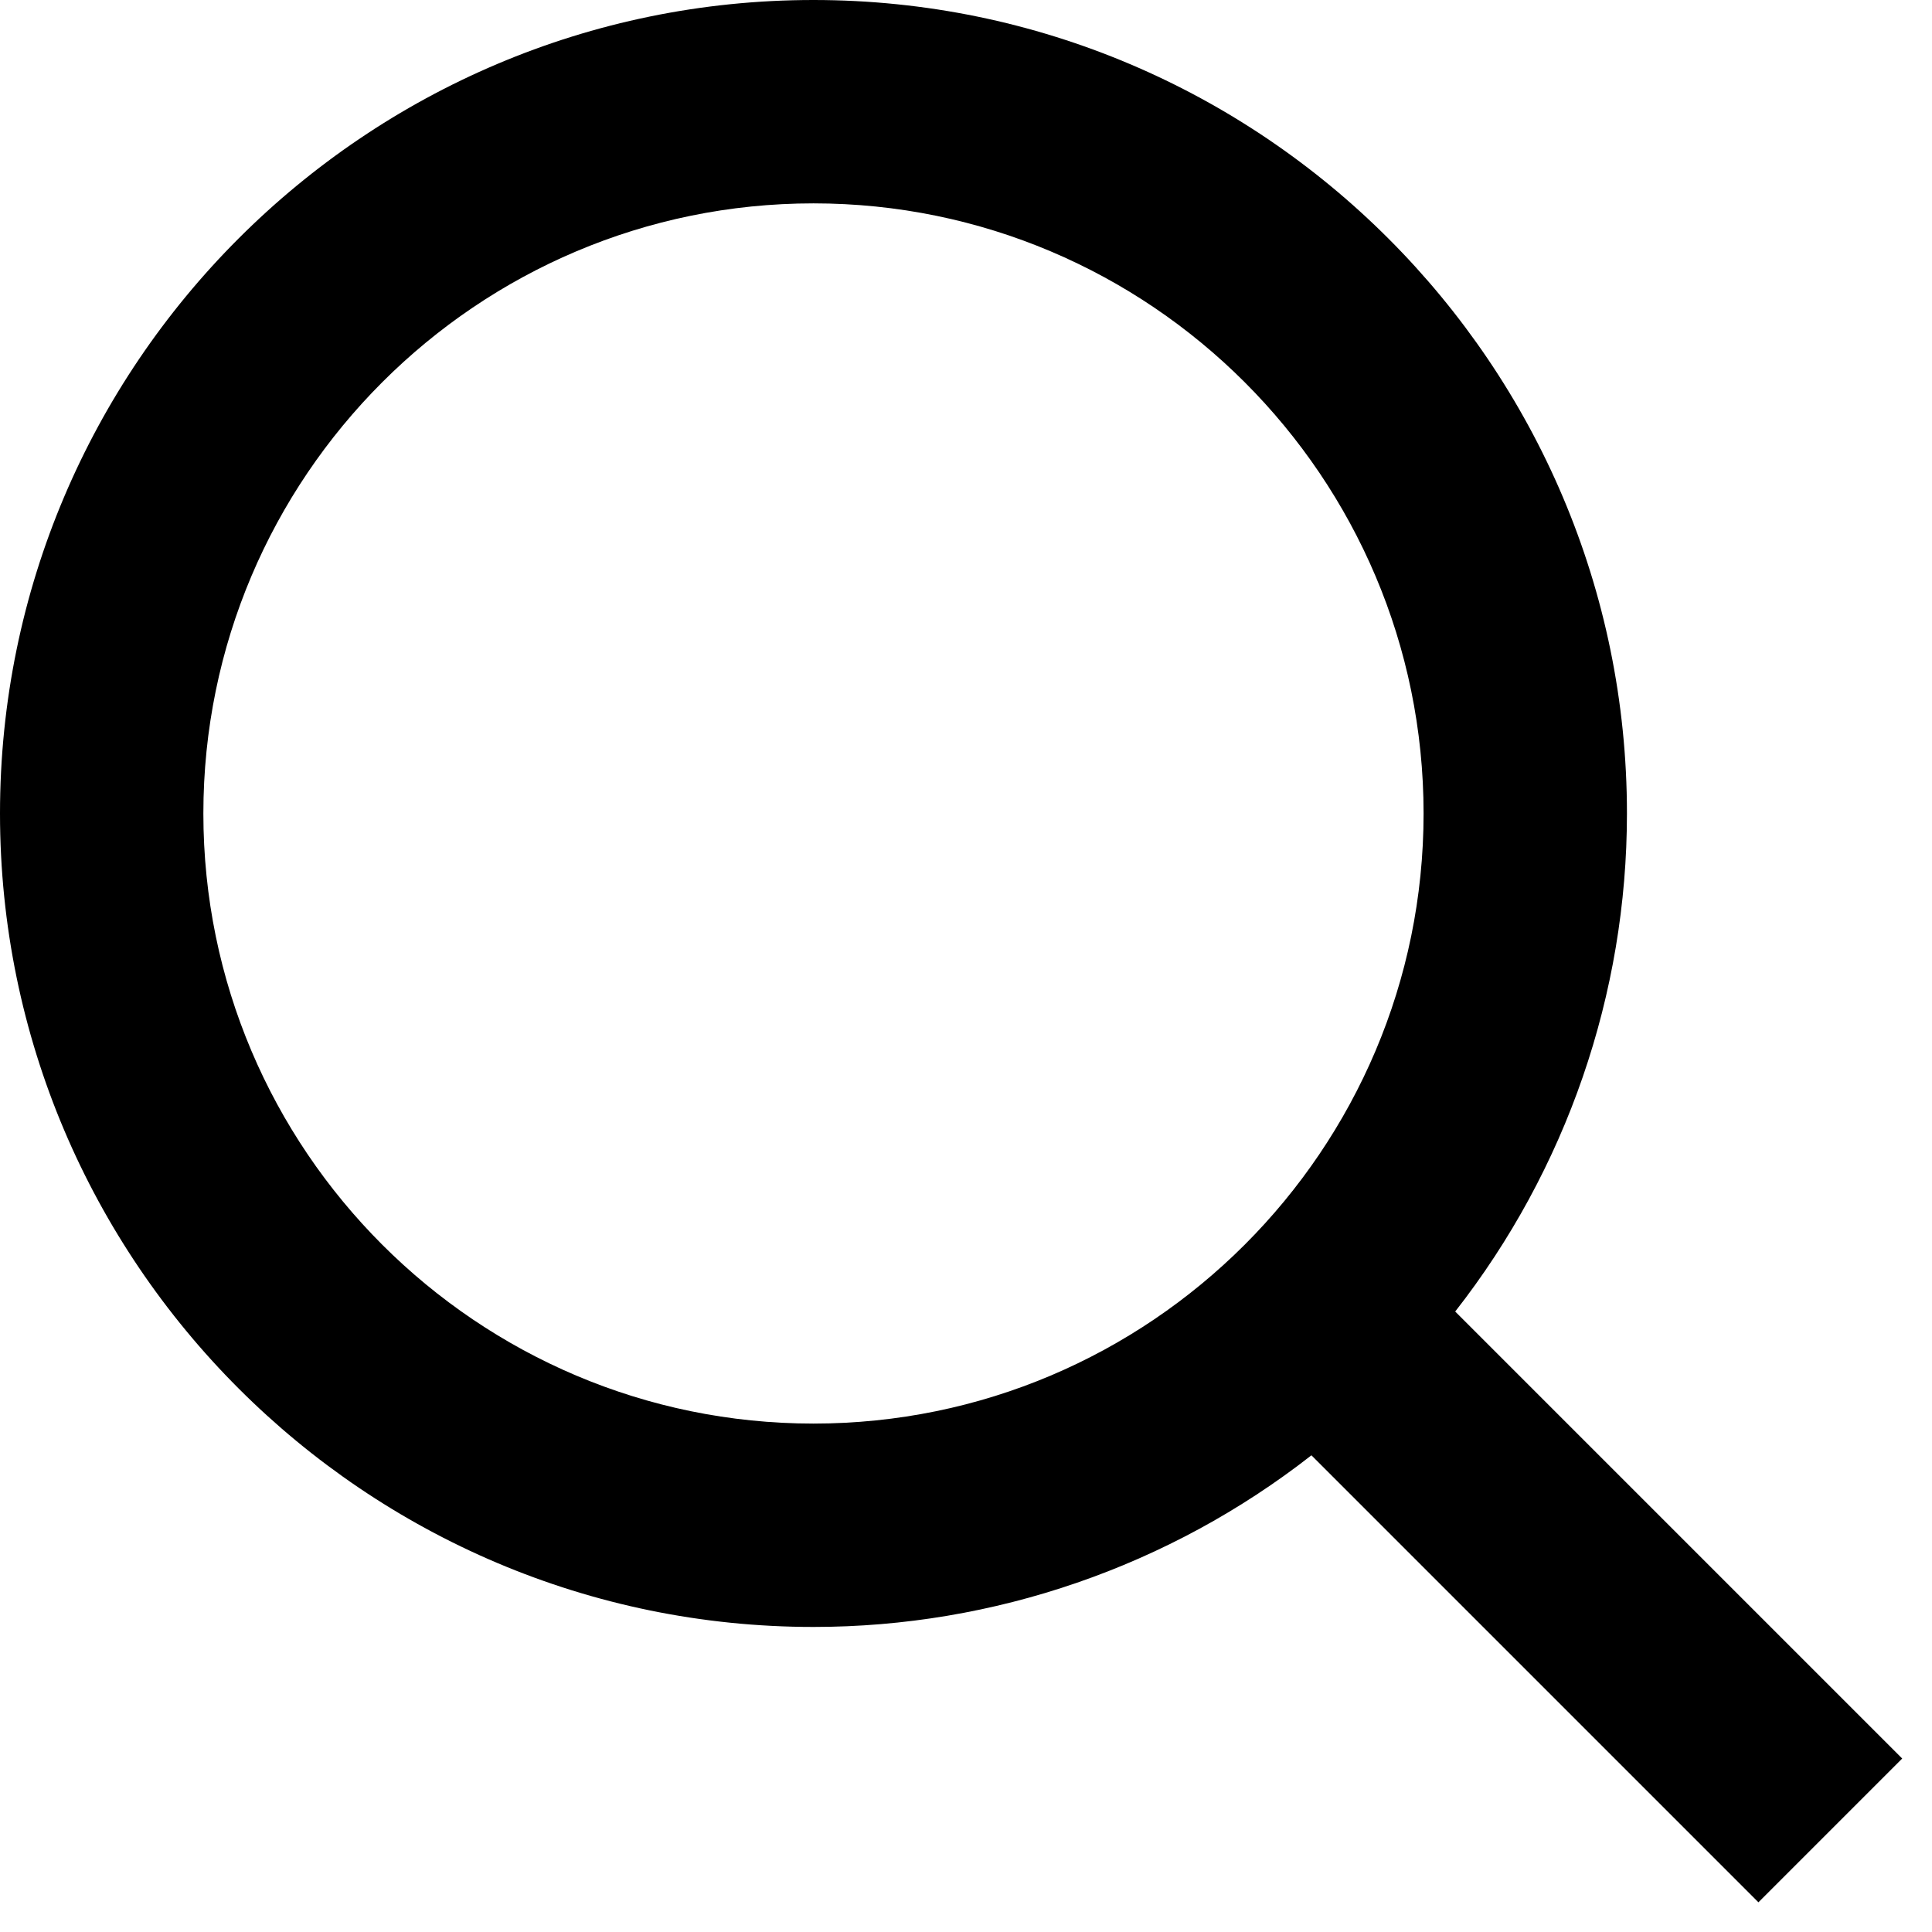
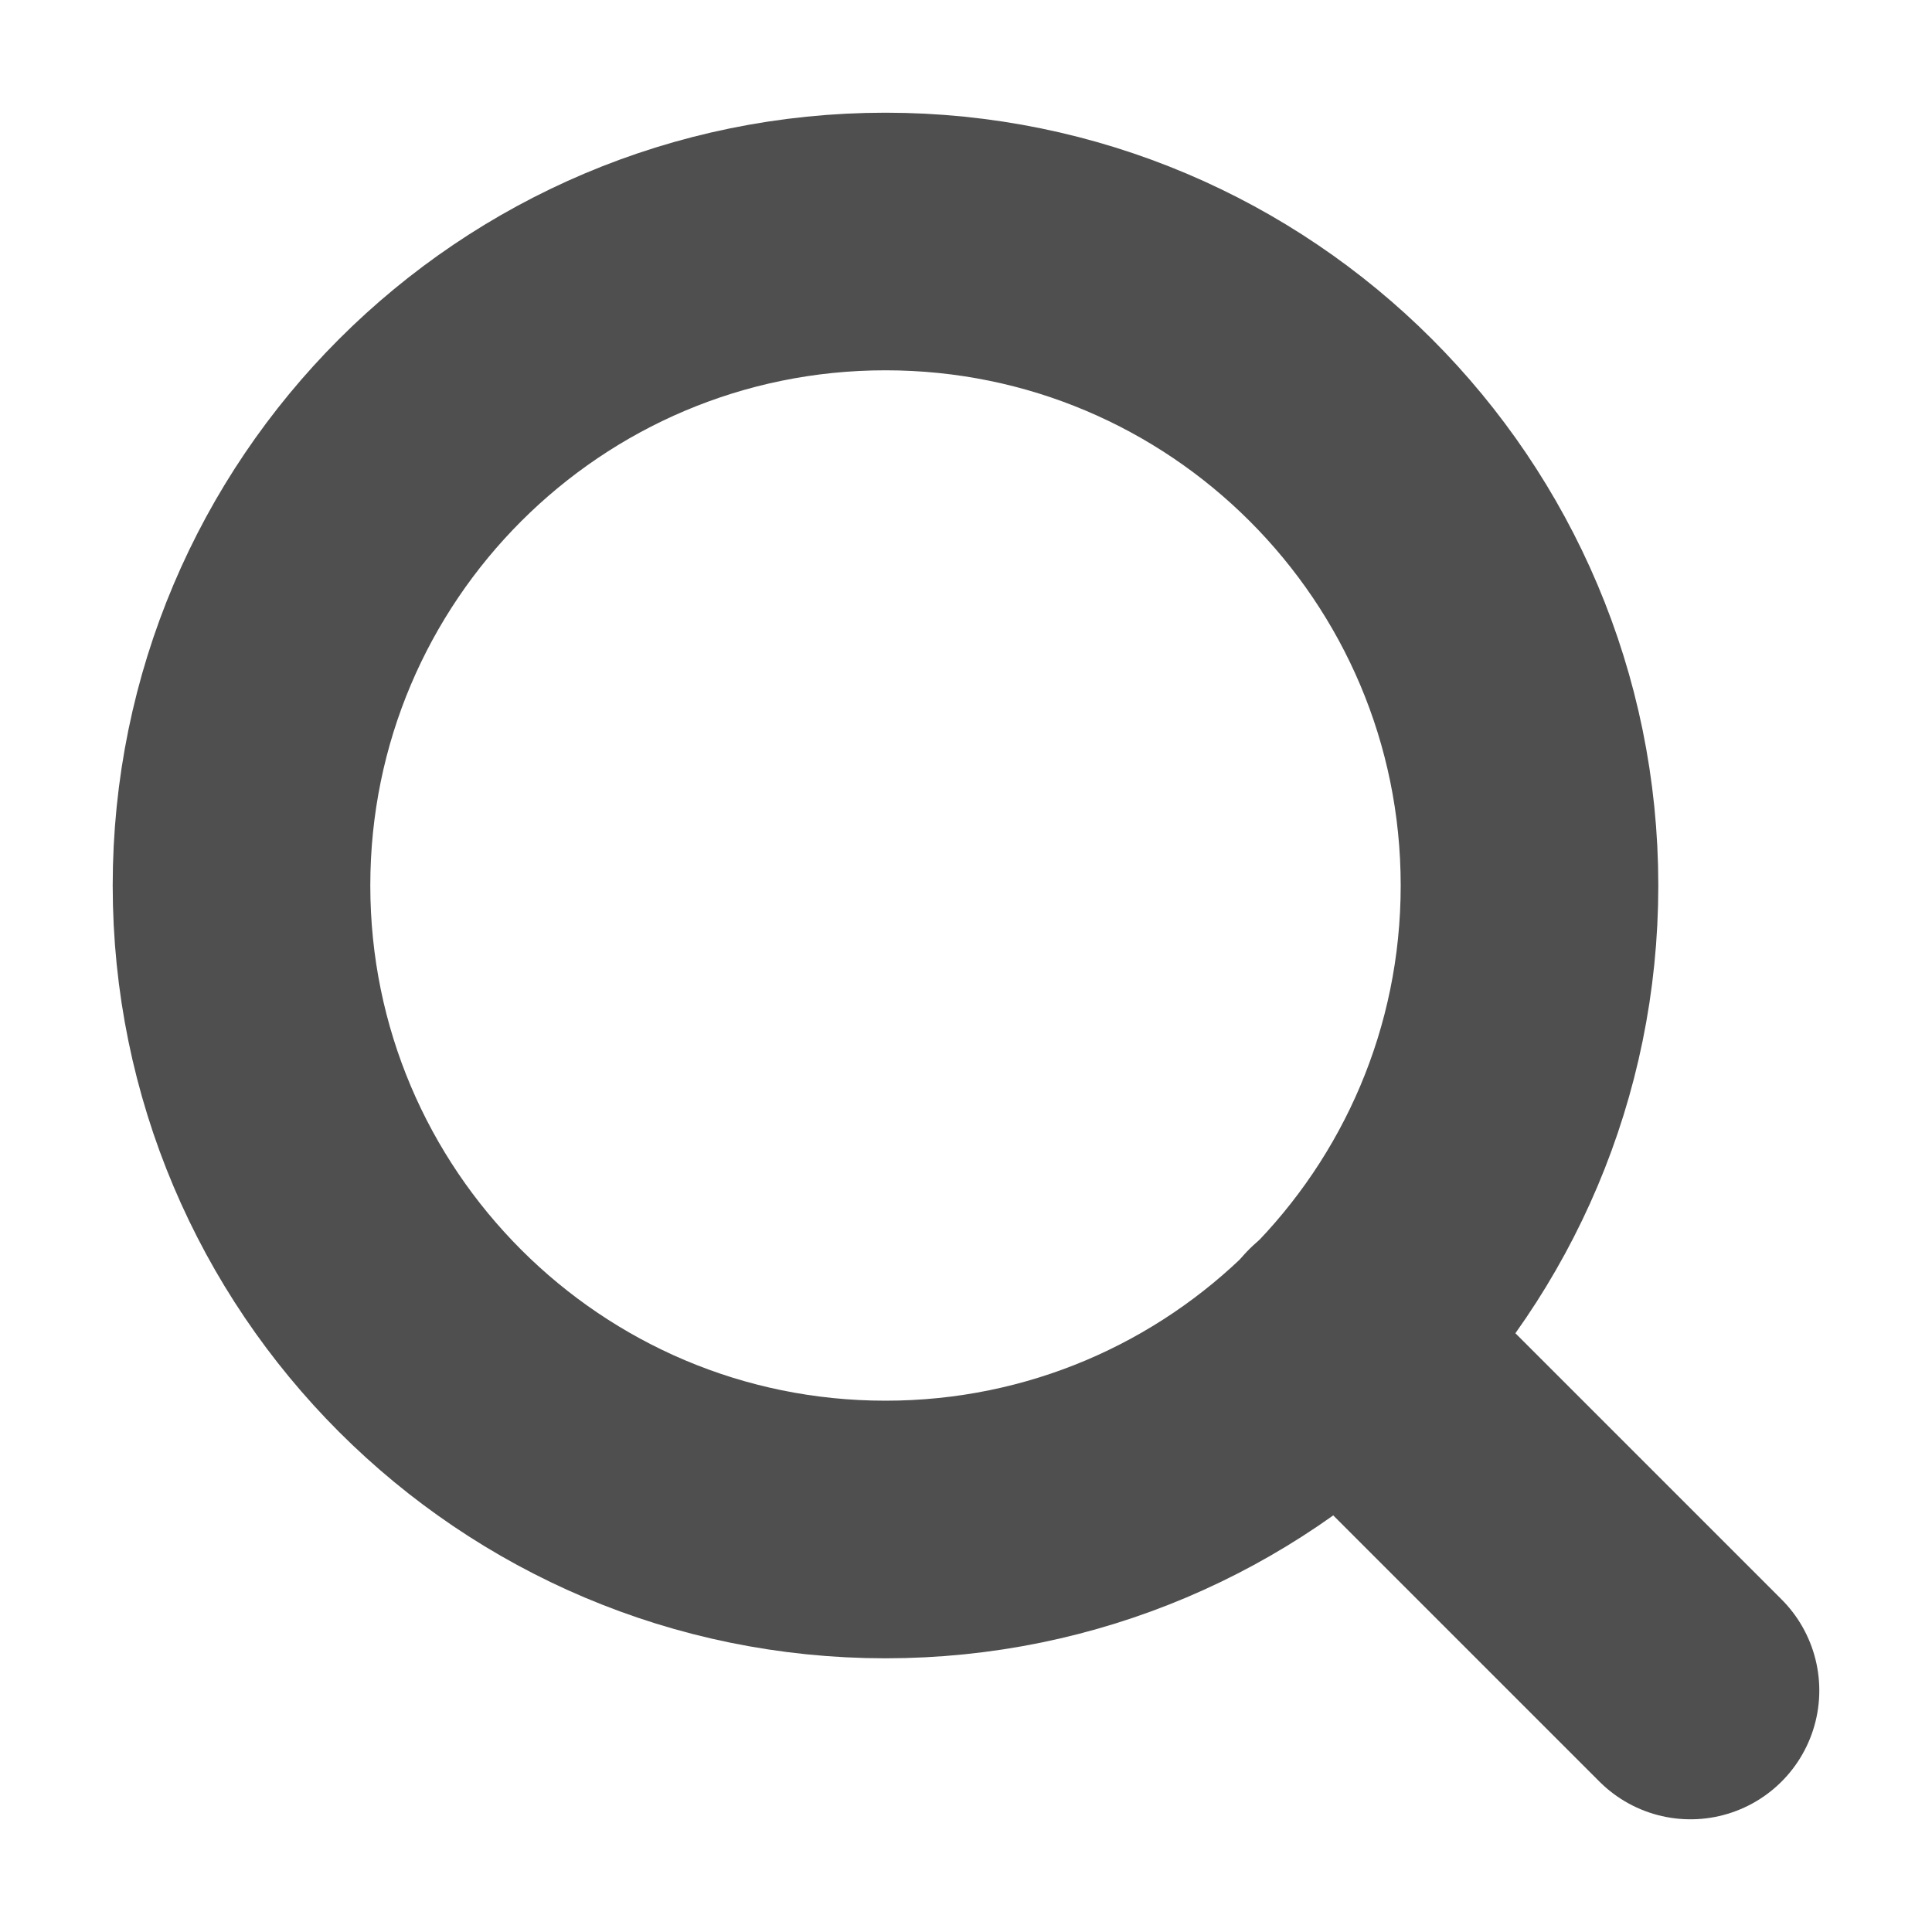
- <svg xmlns="http://www.w3.org/2000/svg" width="19" height="19" viewBox="0 0 19 19" fill="none">
-   <path d="M8 16C9.775 16 11.499 15.405 12.897 14.312L17.293 18.708L18.707 17.294L14.311 12.898C15.405 11.5 16 9.775 16 8C16 3.589 12.411 0 8 0C3.589 0 0 3.589 0 8C0 12.411 3.589 16 8 16ZM8 2C11.309 2 14 4.691 14 8C14 11.309 11.309 14 8 14C4.691 14 2 11.309 2 8C2 4.691 4.691 2 8 2Z" fill="black" />
+ <svg xmlns="http://www.w3.org/2000/svg" width="15" height="15" viewBox="0 0 15 15" fill="none">
+   <path d="M6.875 11.875C9.636 11.875 11.875 9.636 11.875 6.875C11.875 4.114 9.636 1.875 6.875 1.875C4.114 1.875 1.875 4.114 1.875 6.875C1.875 9.636 4.114 11.875 6.875 11.875Z" stroke="#4F4F4F" stroke-width="2" stroke-linecap="round" stroke-linejoin="round" />
+   <path d="M13.125 13.125L10.406 10.406" stroke="#4F4F4F" stroke-width="2" stroke-linecap="round" stroke-linejoin="round" />
</svg>
